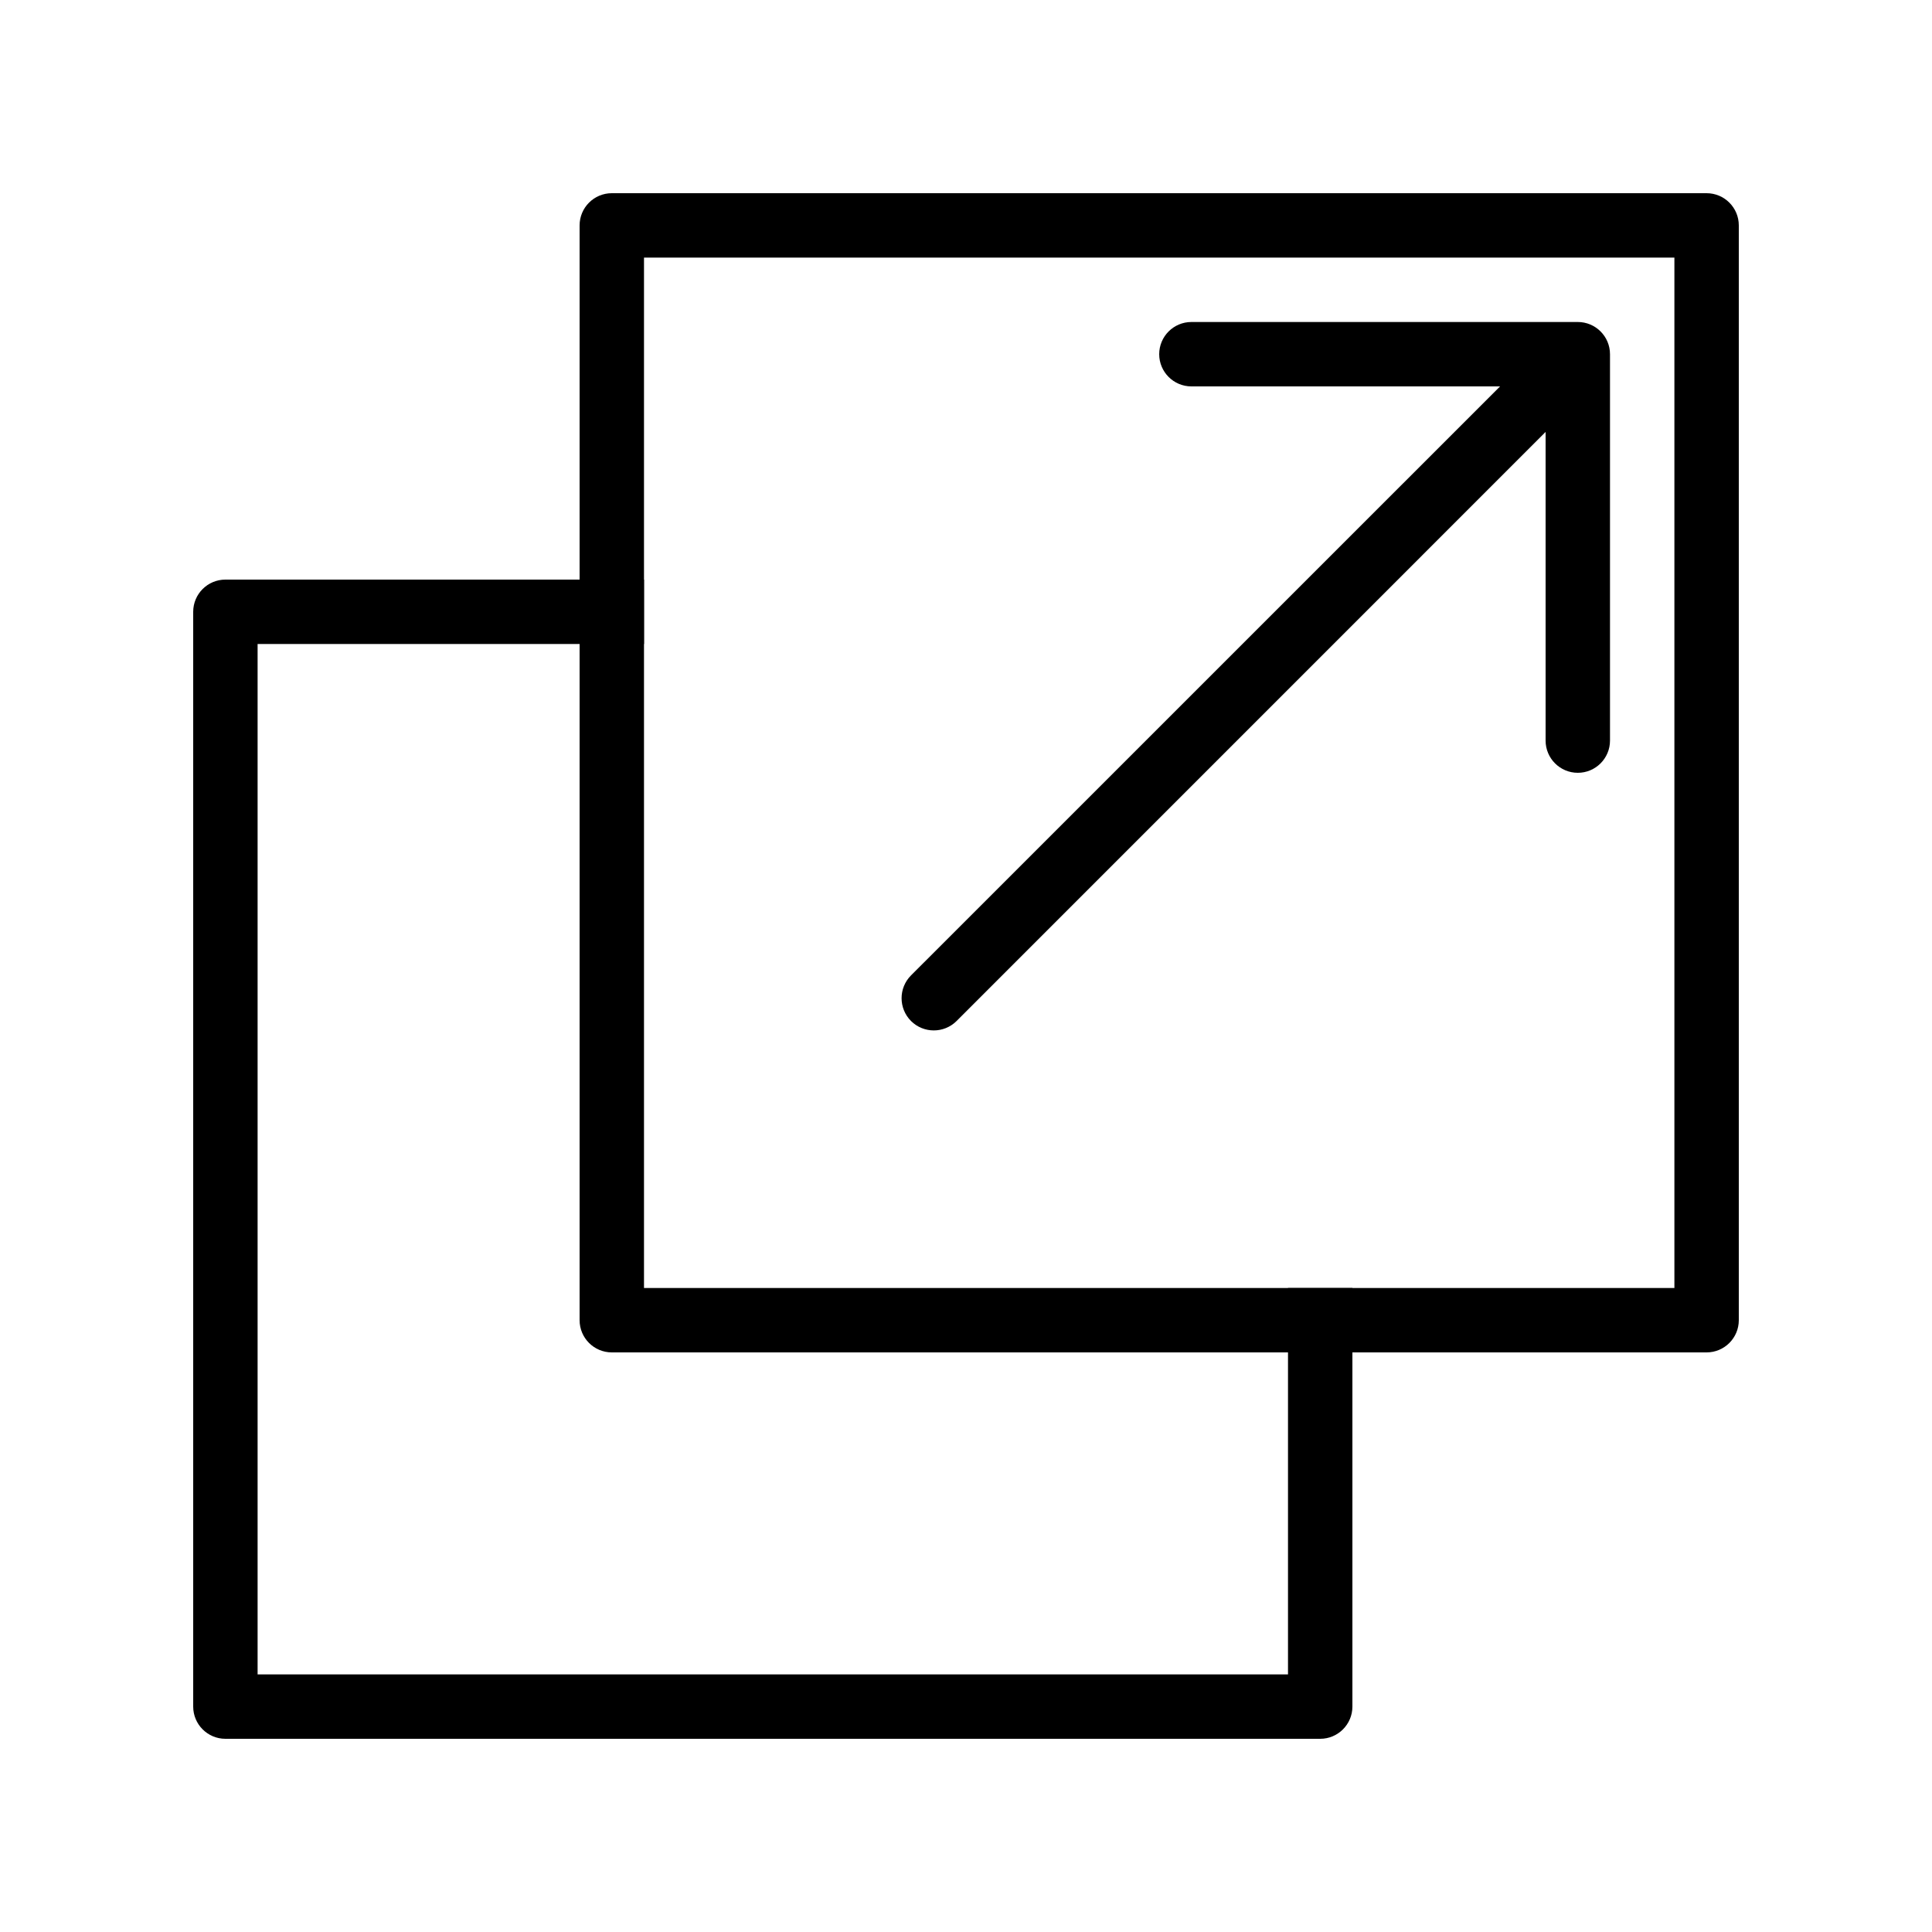
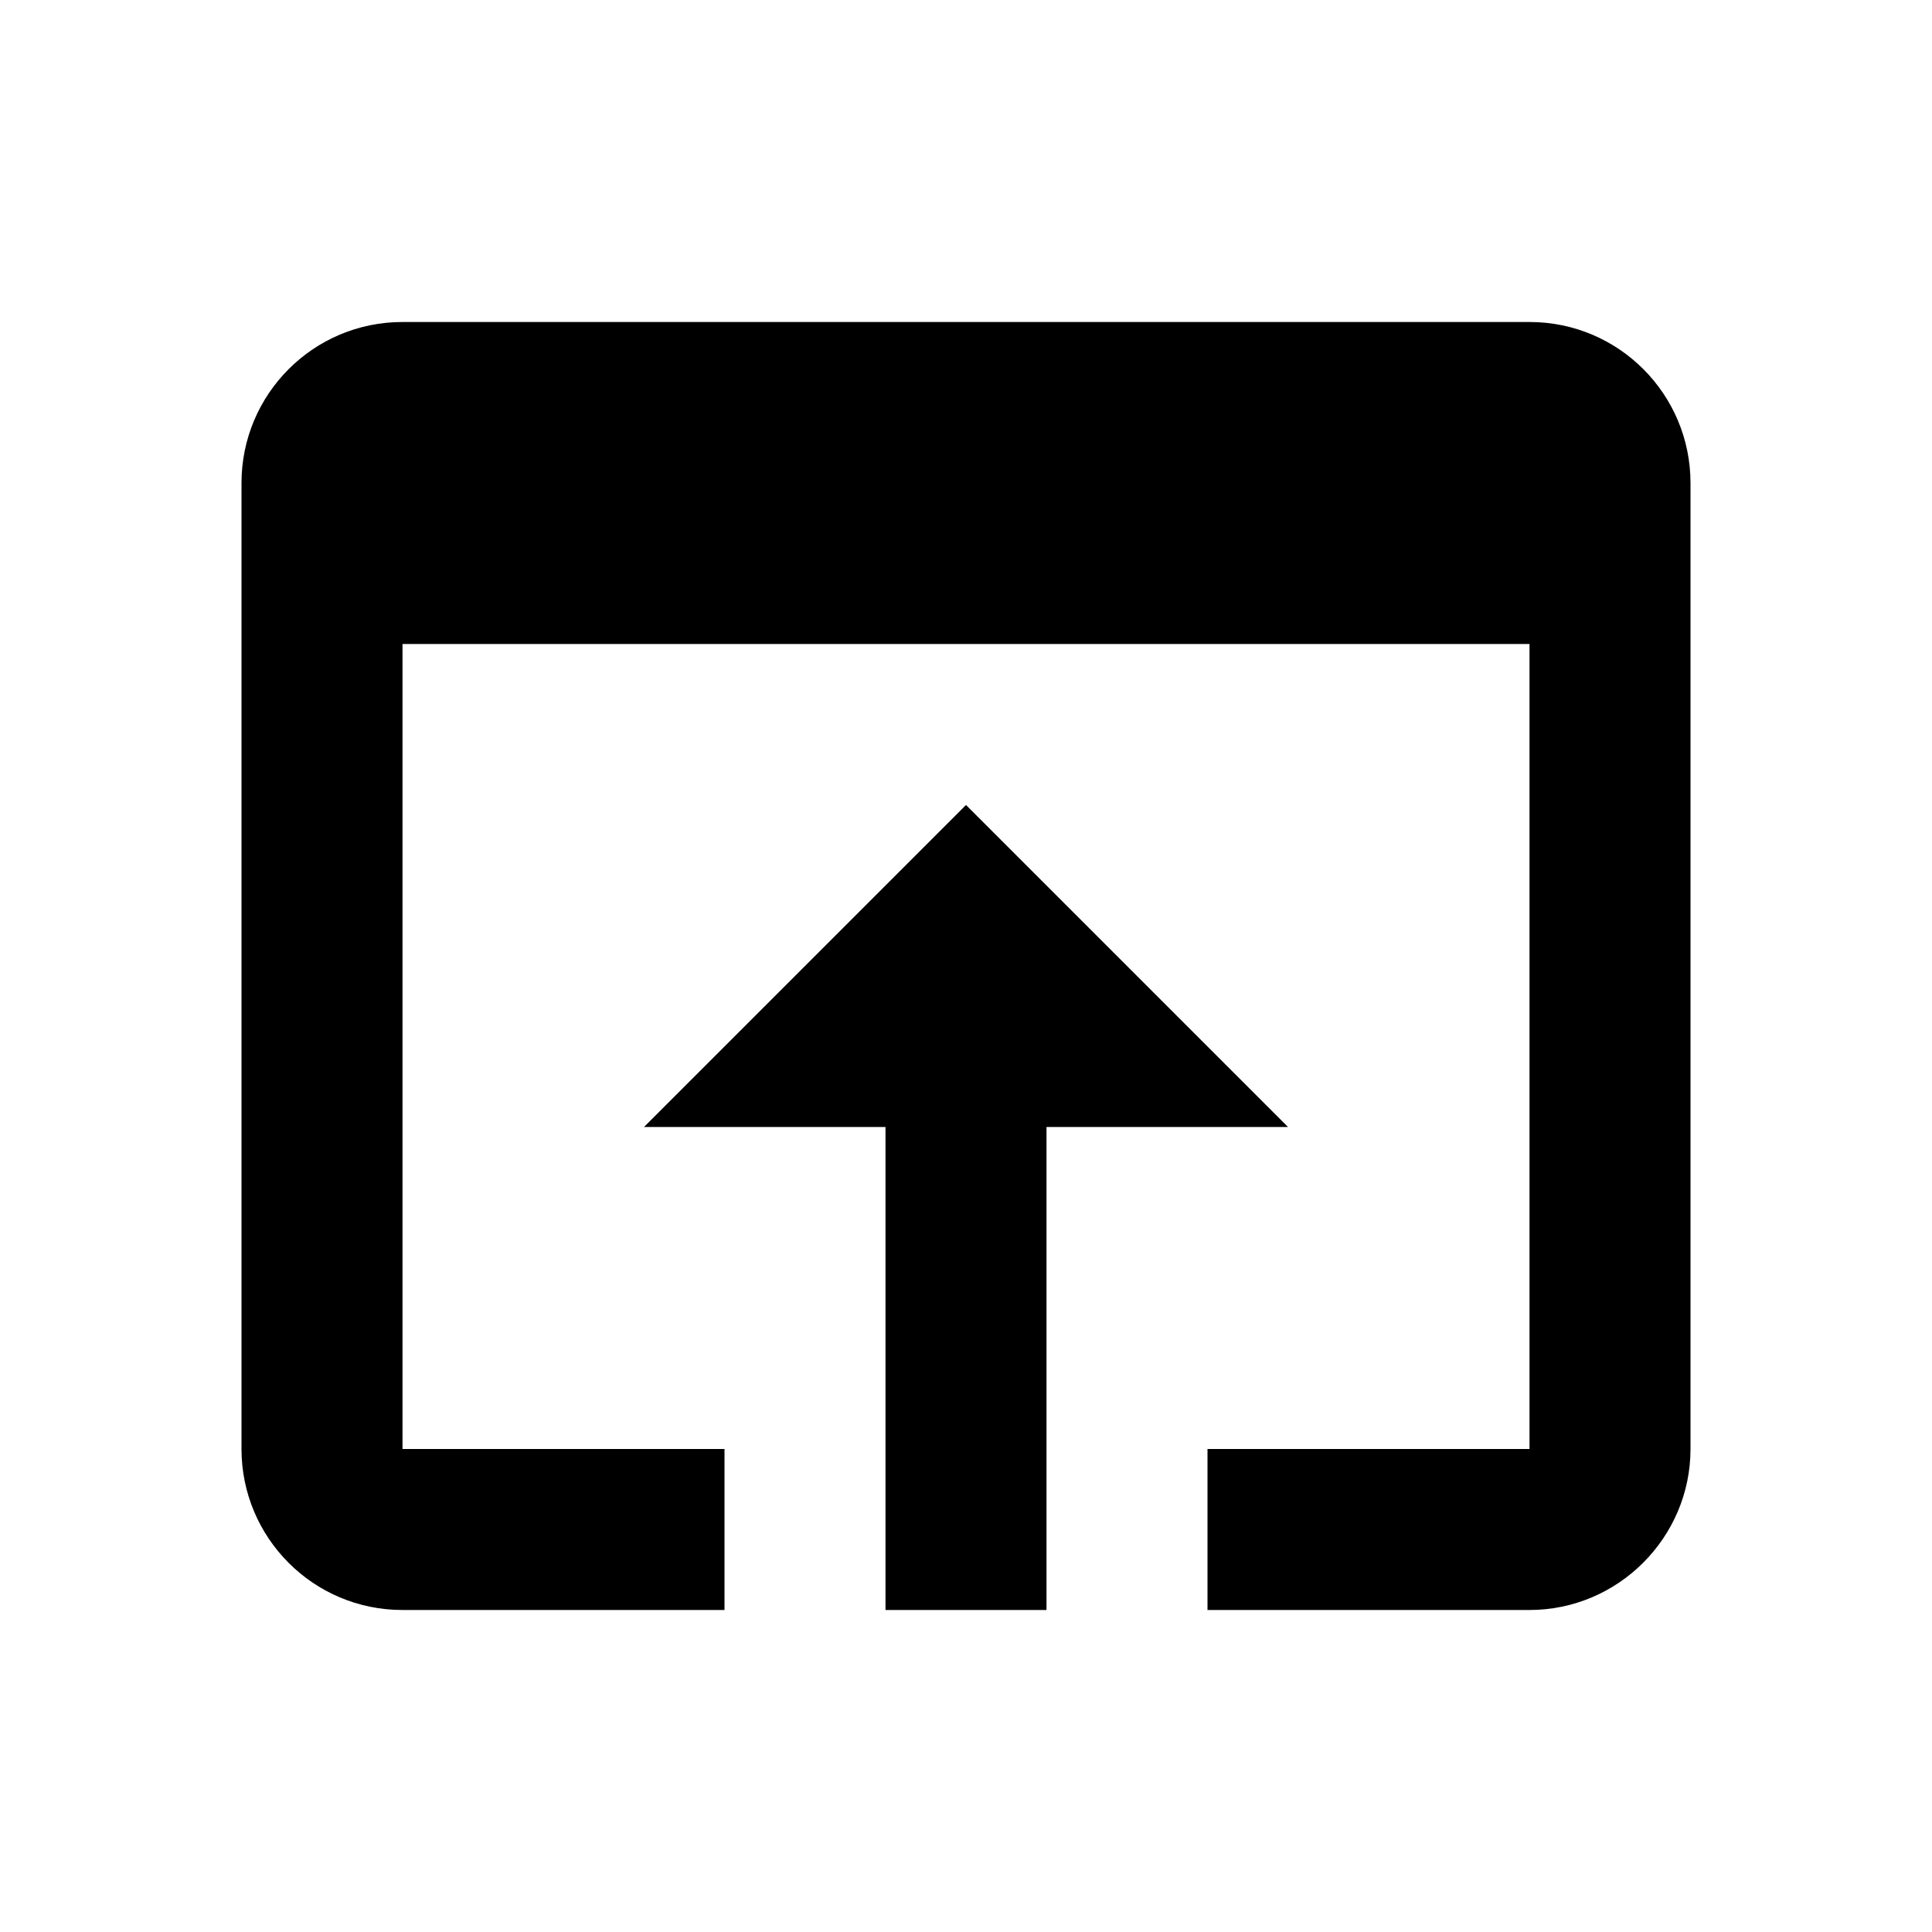
- <svg xmlns="http://www.w3.org/2000/svg" height="300px" width="300px" fill="#000000" viewBox="0 0 30 30" version="1.1" x="0px" y="0px">
-   <g stroke="none" stroke-width="1" fill="none" fill-rule="evenodd">
-     <g transform="translate(-225, -45)" fill="#000000">
-       <g transform="translate(228, 48)">
-         <path d="M6,0.5 L6,17.5 C6,17.776 6.224,18 6.5,18 L23.5,18 C23.776,18 24,17.776 24,17.5 L24,0.5 C24,0.224 23.776,0 23.5,0 L6.5,0 C6.224,0 6,0.224 6,0.5 Z M7,1 L23,1 L23,17 L7,17 L7,1 Z M21,8.5 C21,8.776 21.224,9 21.5,9 C21.776,9 22,8.776 22,8.5 L22,2.5 C22,2.224 21.776,2 21.5,2 L15.5,2 C15.224,2 15,2.224 15,2.5 C15,2.776 15.224,3 15.5,3 L20.293,3 L11.146,12.146 C10.951,12.342 10.951,12.658 11.146,12.854 C11.342,13.049 11.658,13.049 11.854,12.854 L21,3.707 L21,8.5 Z" />
-         <path d="M18,23.5 C18,23.776 17.776,24 17.5,24 L0.5,24 C0.224,24 0,23.776 0,23.5 L0,6.5 C0,6.224 0.224,6 0.5,6 L7,6 L7,7 L1,7 L1,23 L17,23 L17,17 L18,17 L18,23.5 Z" />
-       </g>
-     </g>
-   </g>
+ <svg xmlns="http://www.w3.org/2000/svg" height="24px" viewBox="0 0 24 24" width="24px" fill="#000000">
+   <path d="M0 0h24v24H0z" fill="none" />
+   <path d="M19 4H5c-1.11 0-2 .9-2 2v12c0 1.1.89 2 2 2h4v-2H5V8h14v10h-4v2h4c1.1 0 2-.9 2-2V6c0-1.1-.89-2-2-2zm-7 6l-4 4h3v6h2v-6h3l-4-4z" />
</svg>
